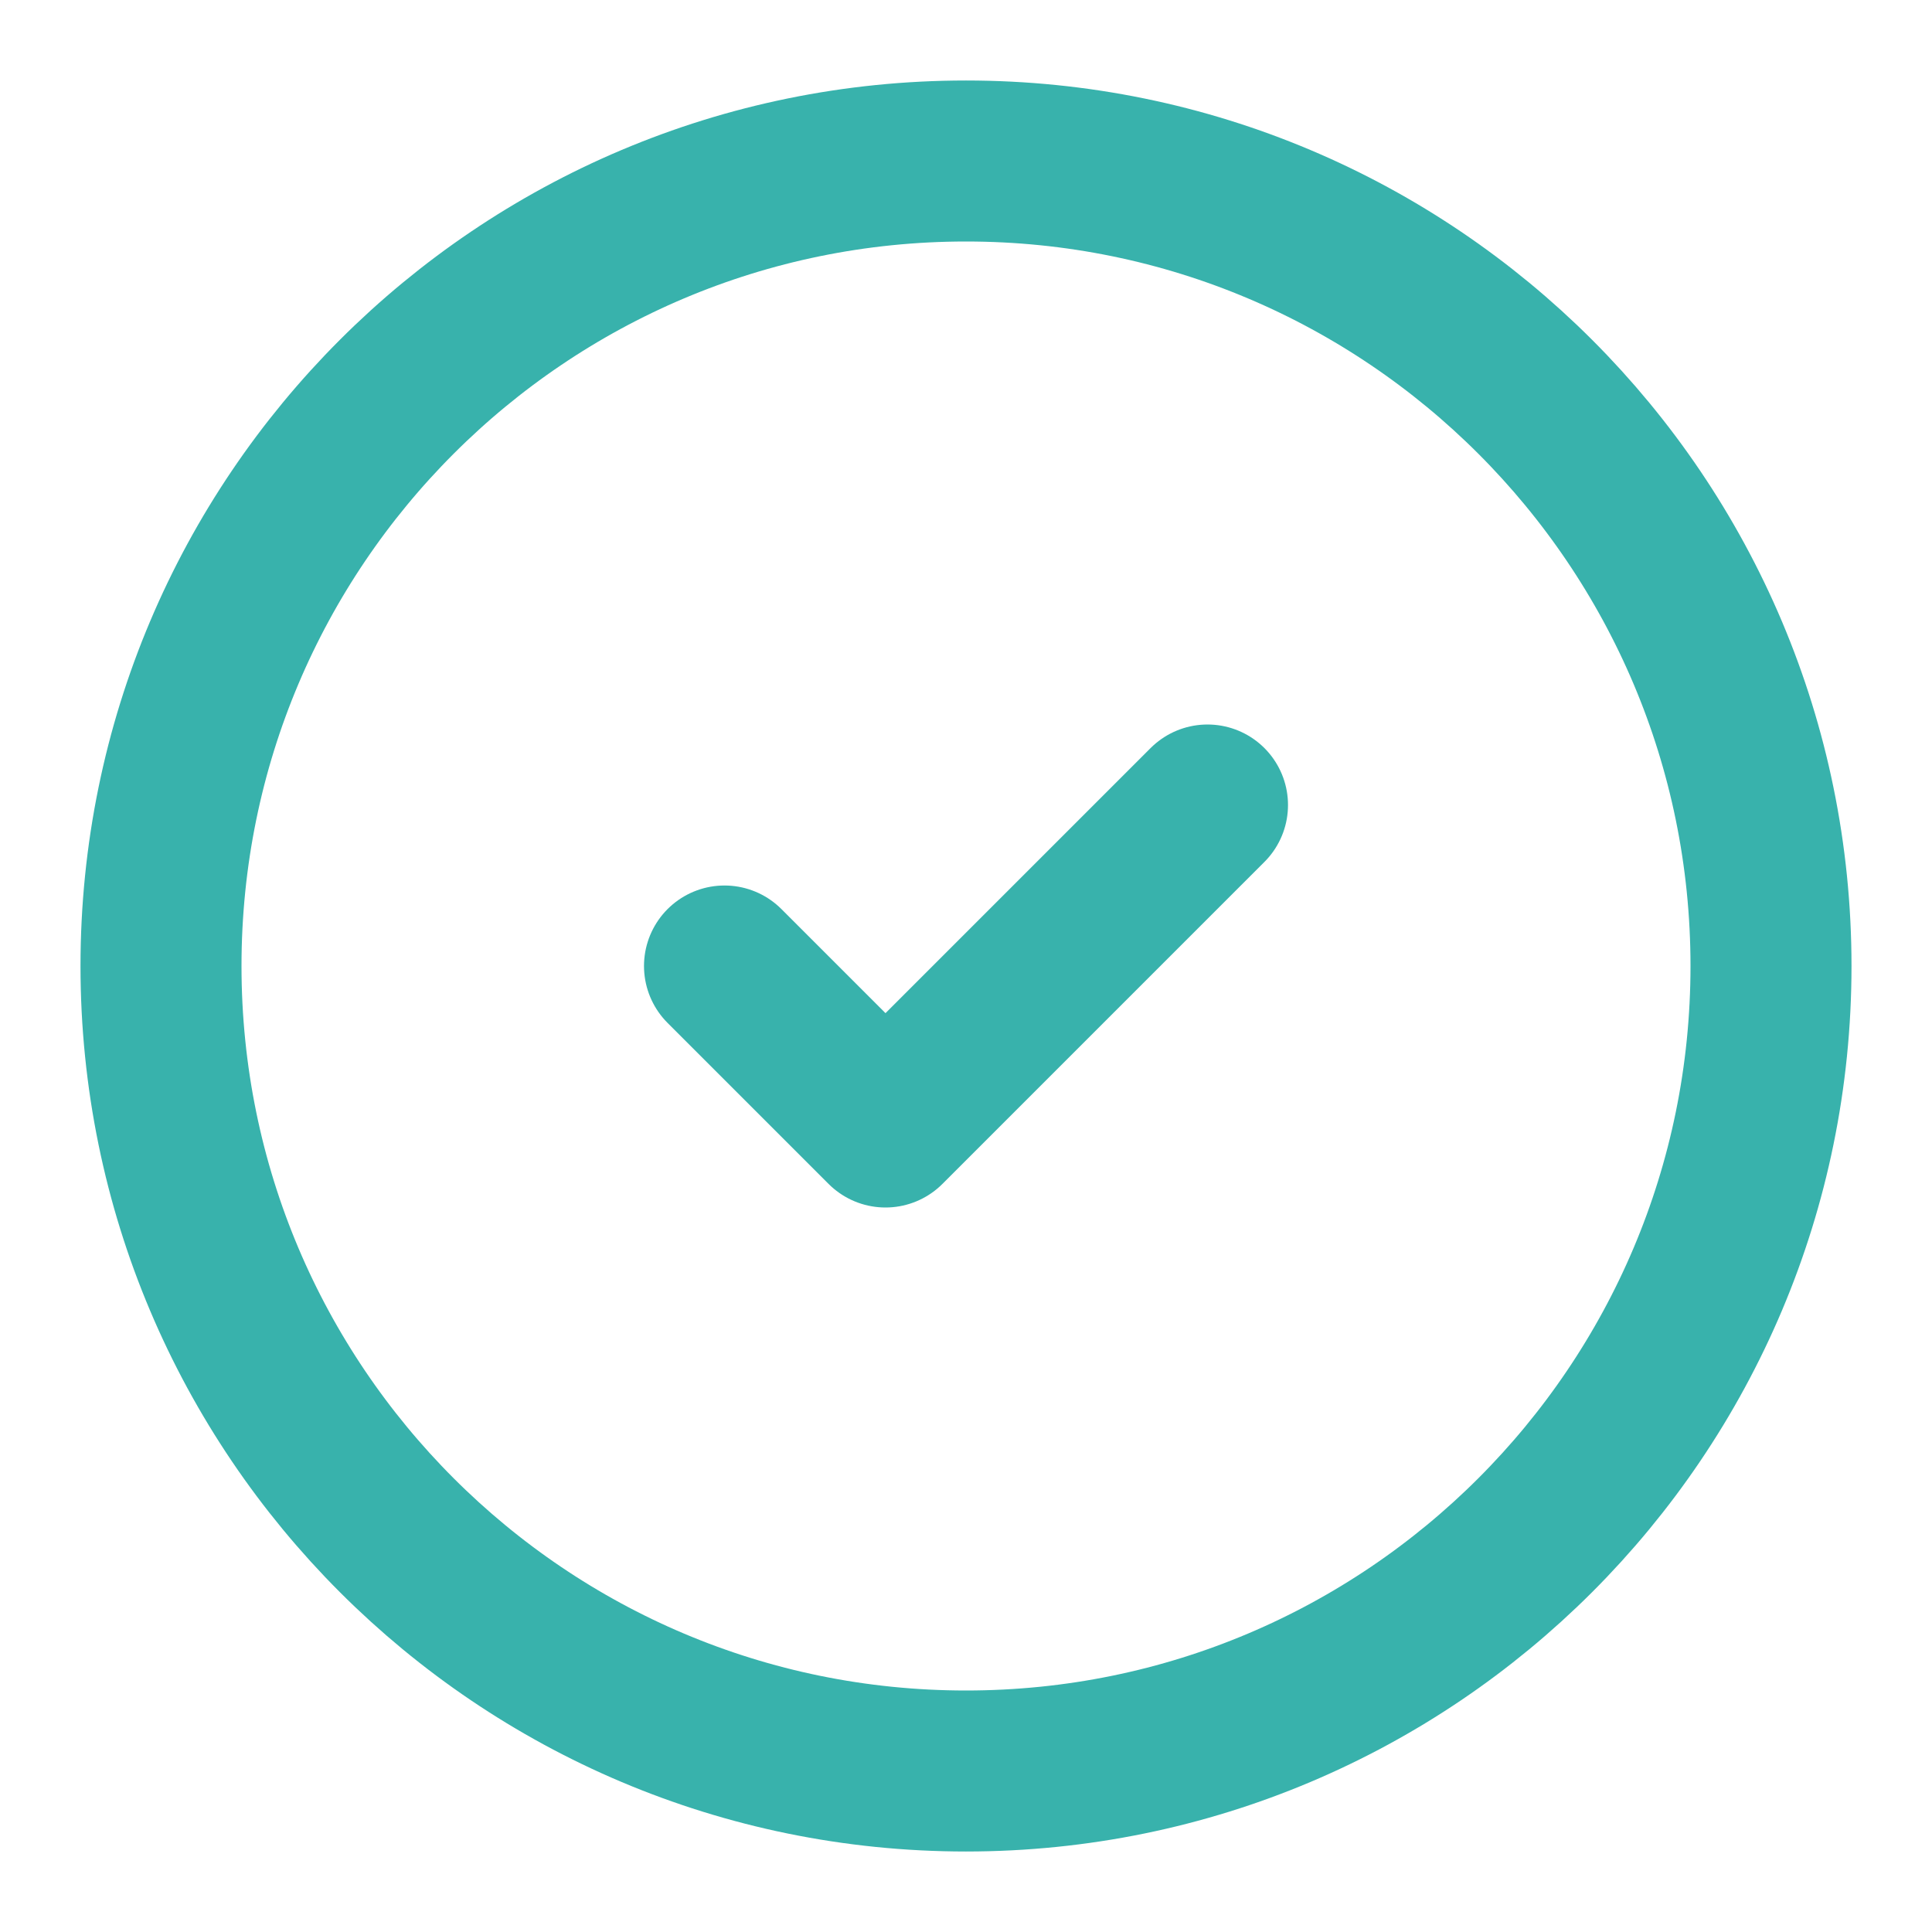
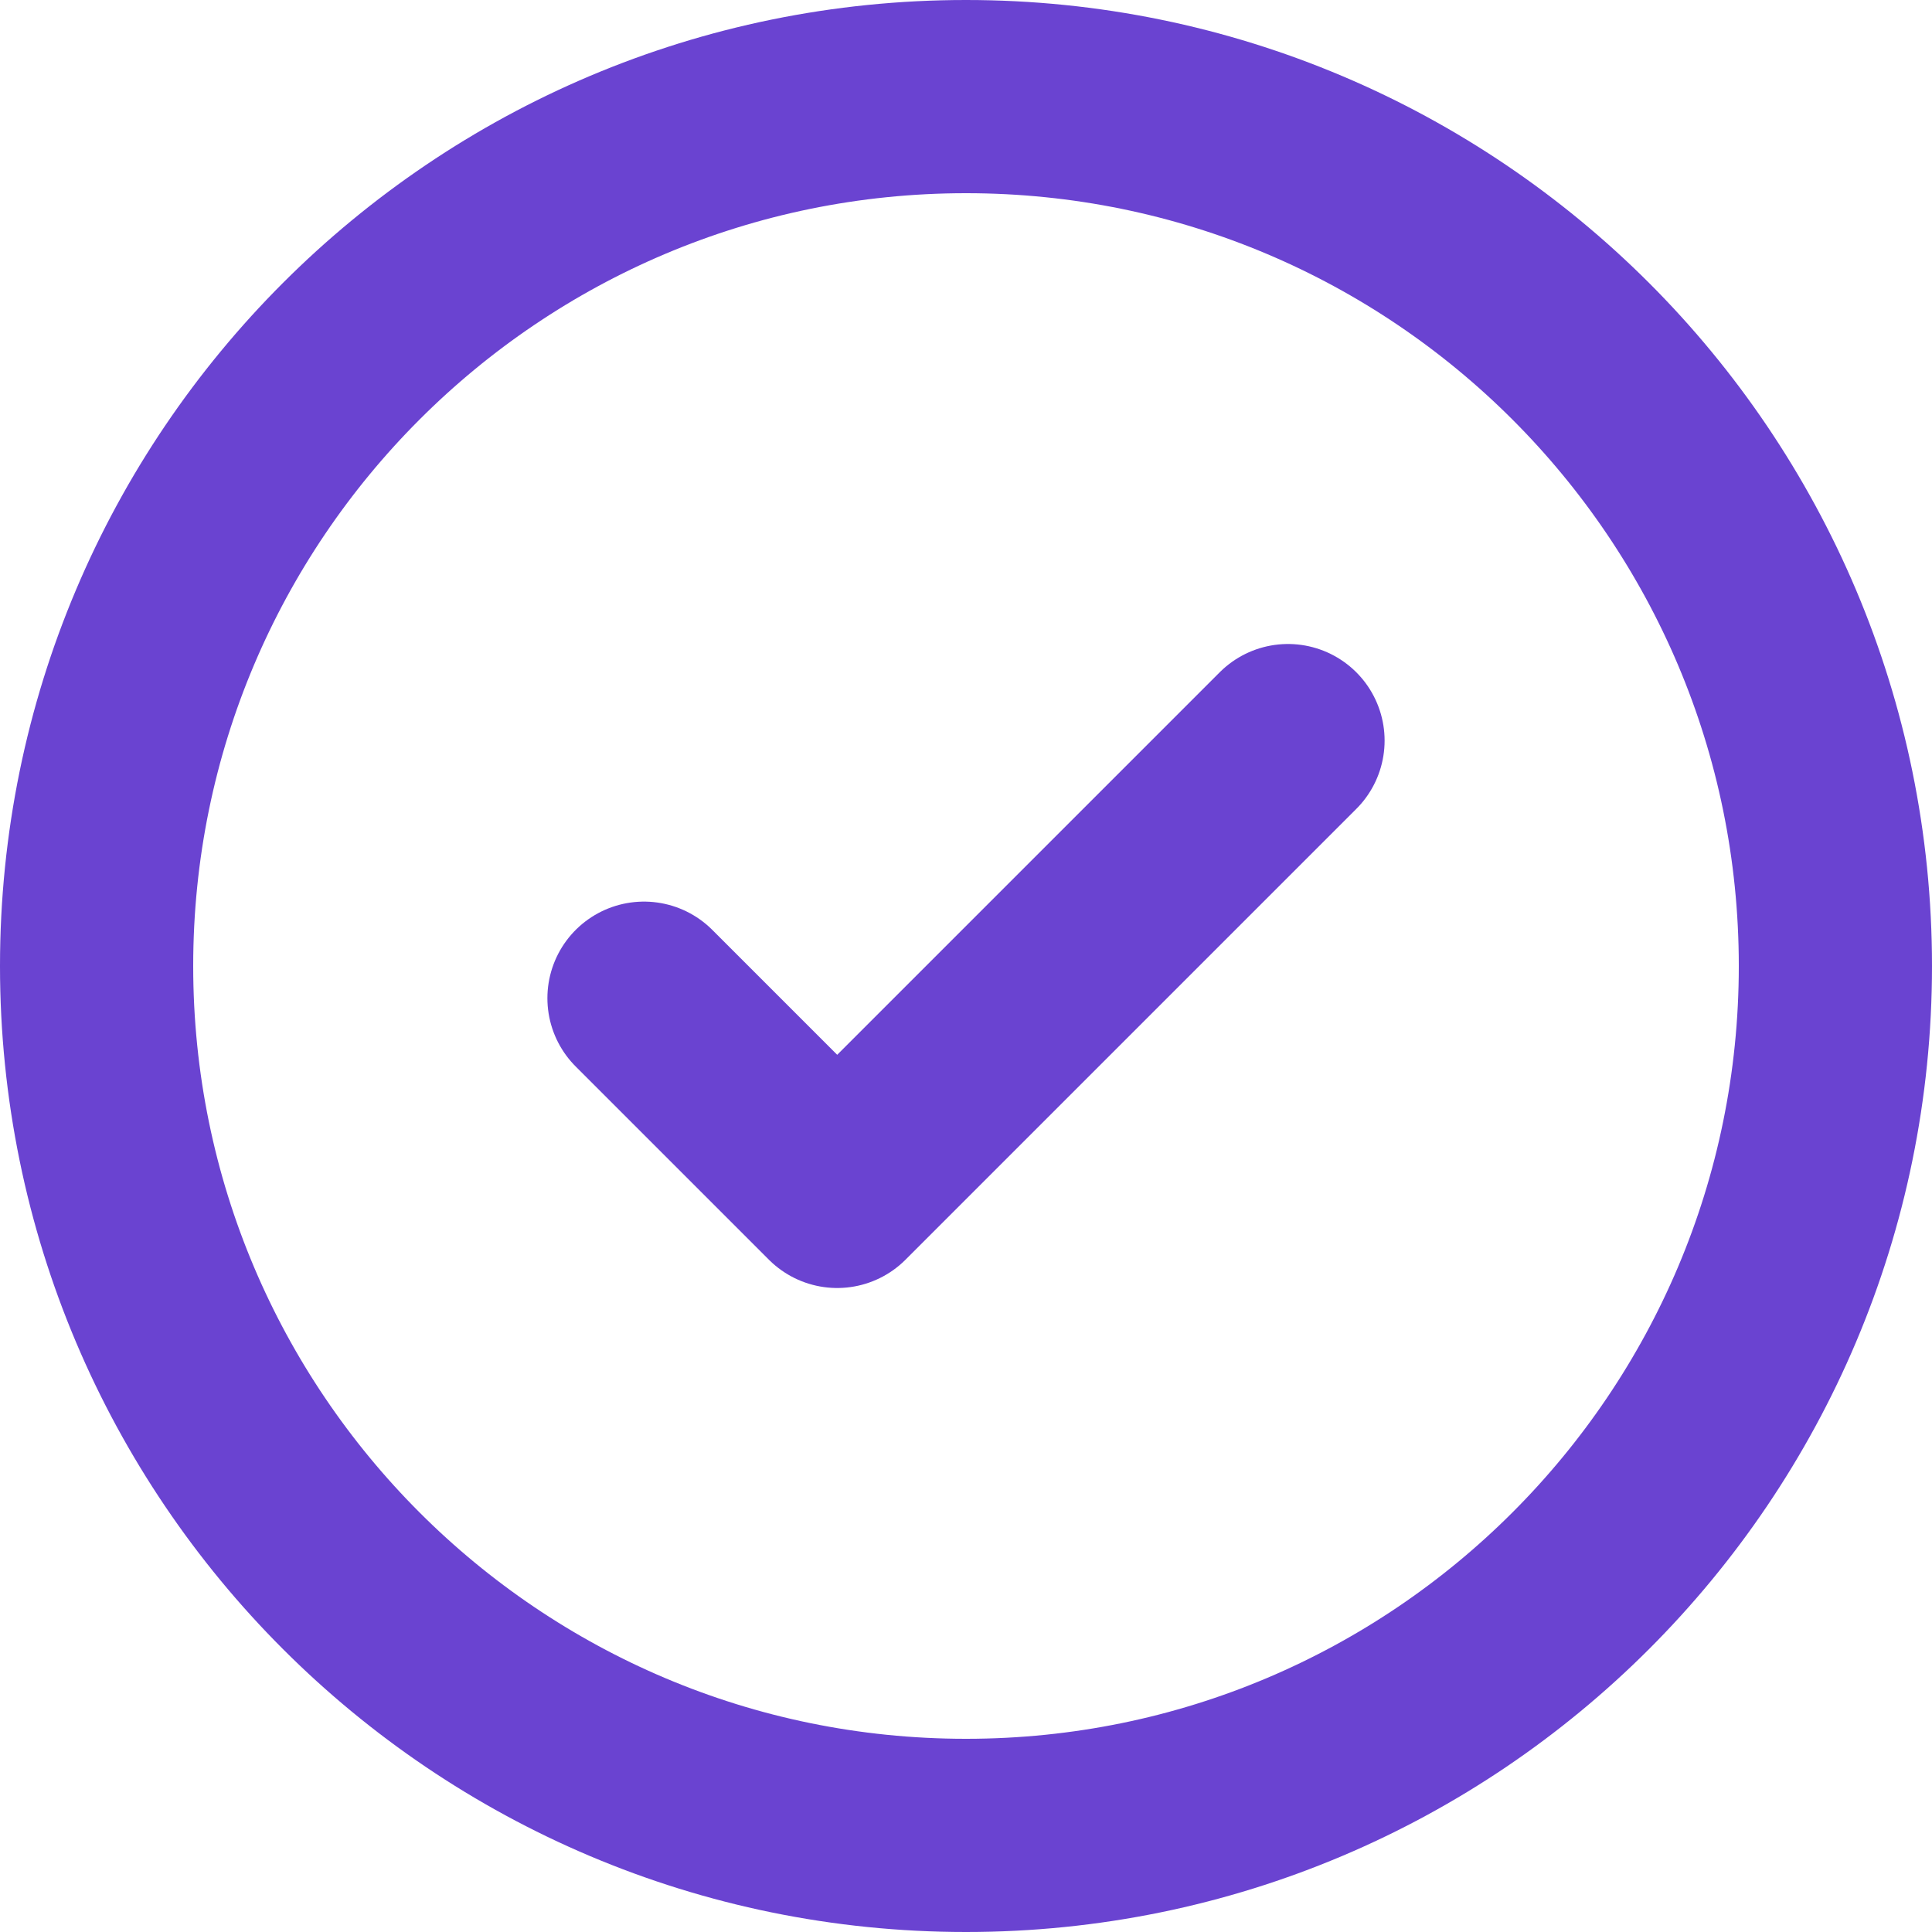
- <svg xmlns="http://www.w3.org/2000/svg" width="100" height="100" viewBox="0 0 24 24" fill="none" stroke="#38b2ac" stroke-width="2" stroke-linecap="round" stroke-linejoin="round">
-   <circle cx="12" cy="12" r="10" />
-   <path d="M9 12l2 2 4-4" />
+ <svg xmlns="http://www.w3.org/2000/svg" width="120" height="120" viewBox="0 0 120 120" fill="none">
+   <circle cx="60" cy="60" r="54" stroke="#6a43d1" stroke-width="12" />
+   <path d="M40 62L52 74L80 46" stroke="#6a43d1" stroke-width="12" stroke-linecap="round" stroke-linejoin="round" />
</svg>
